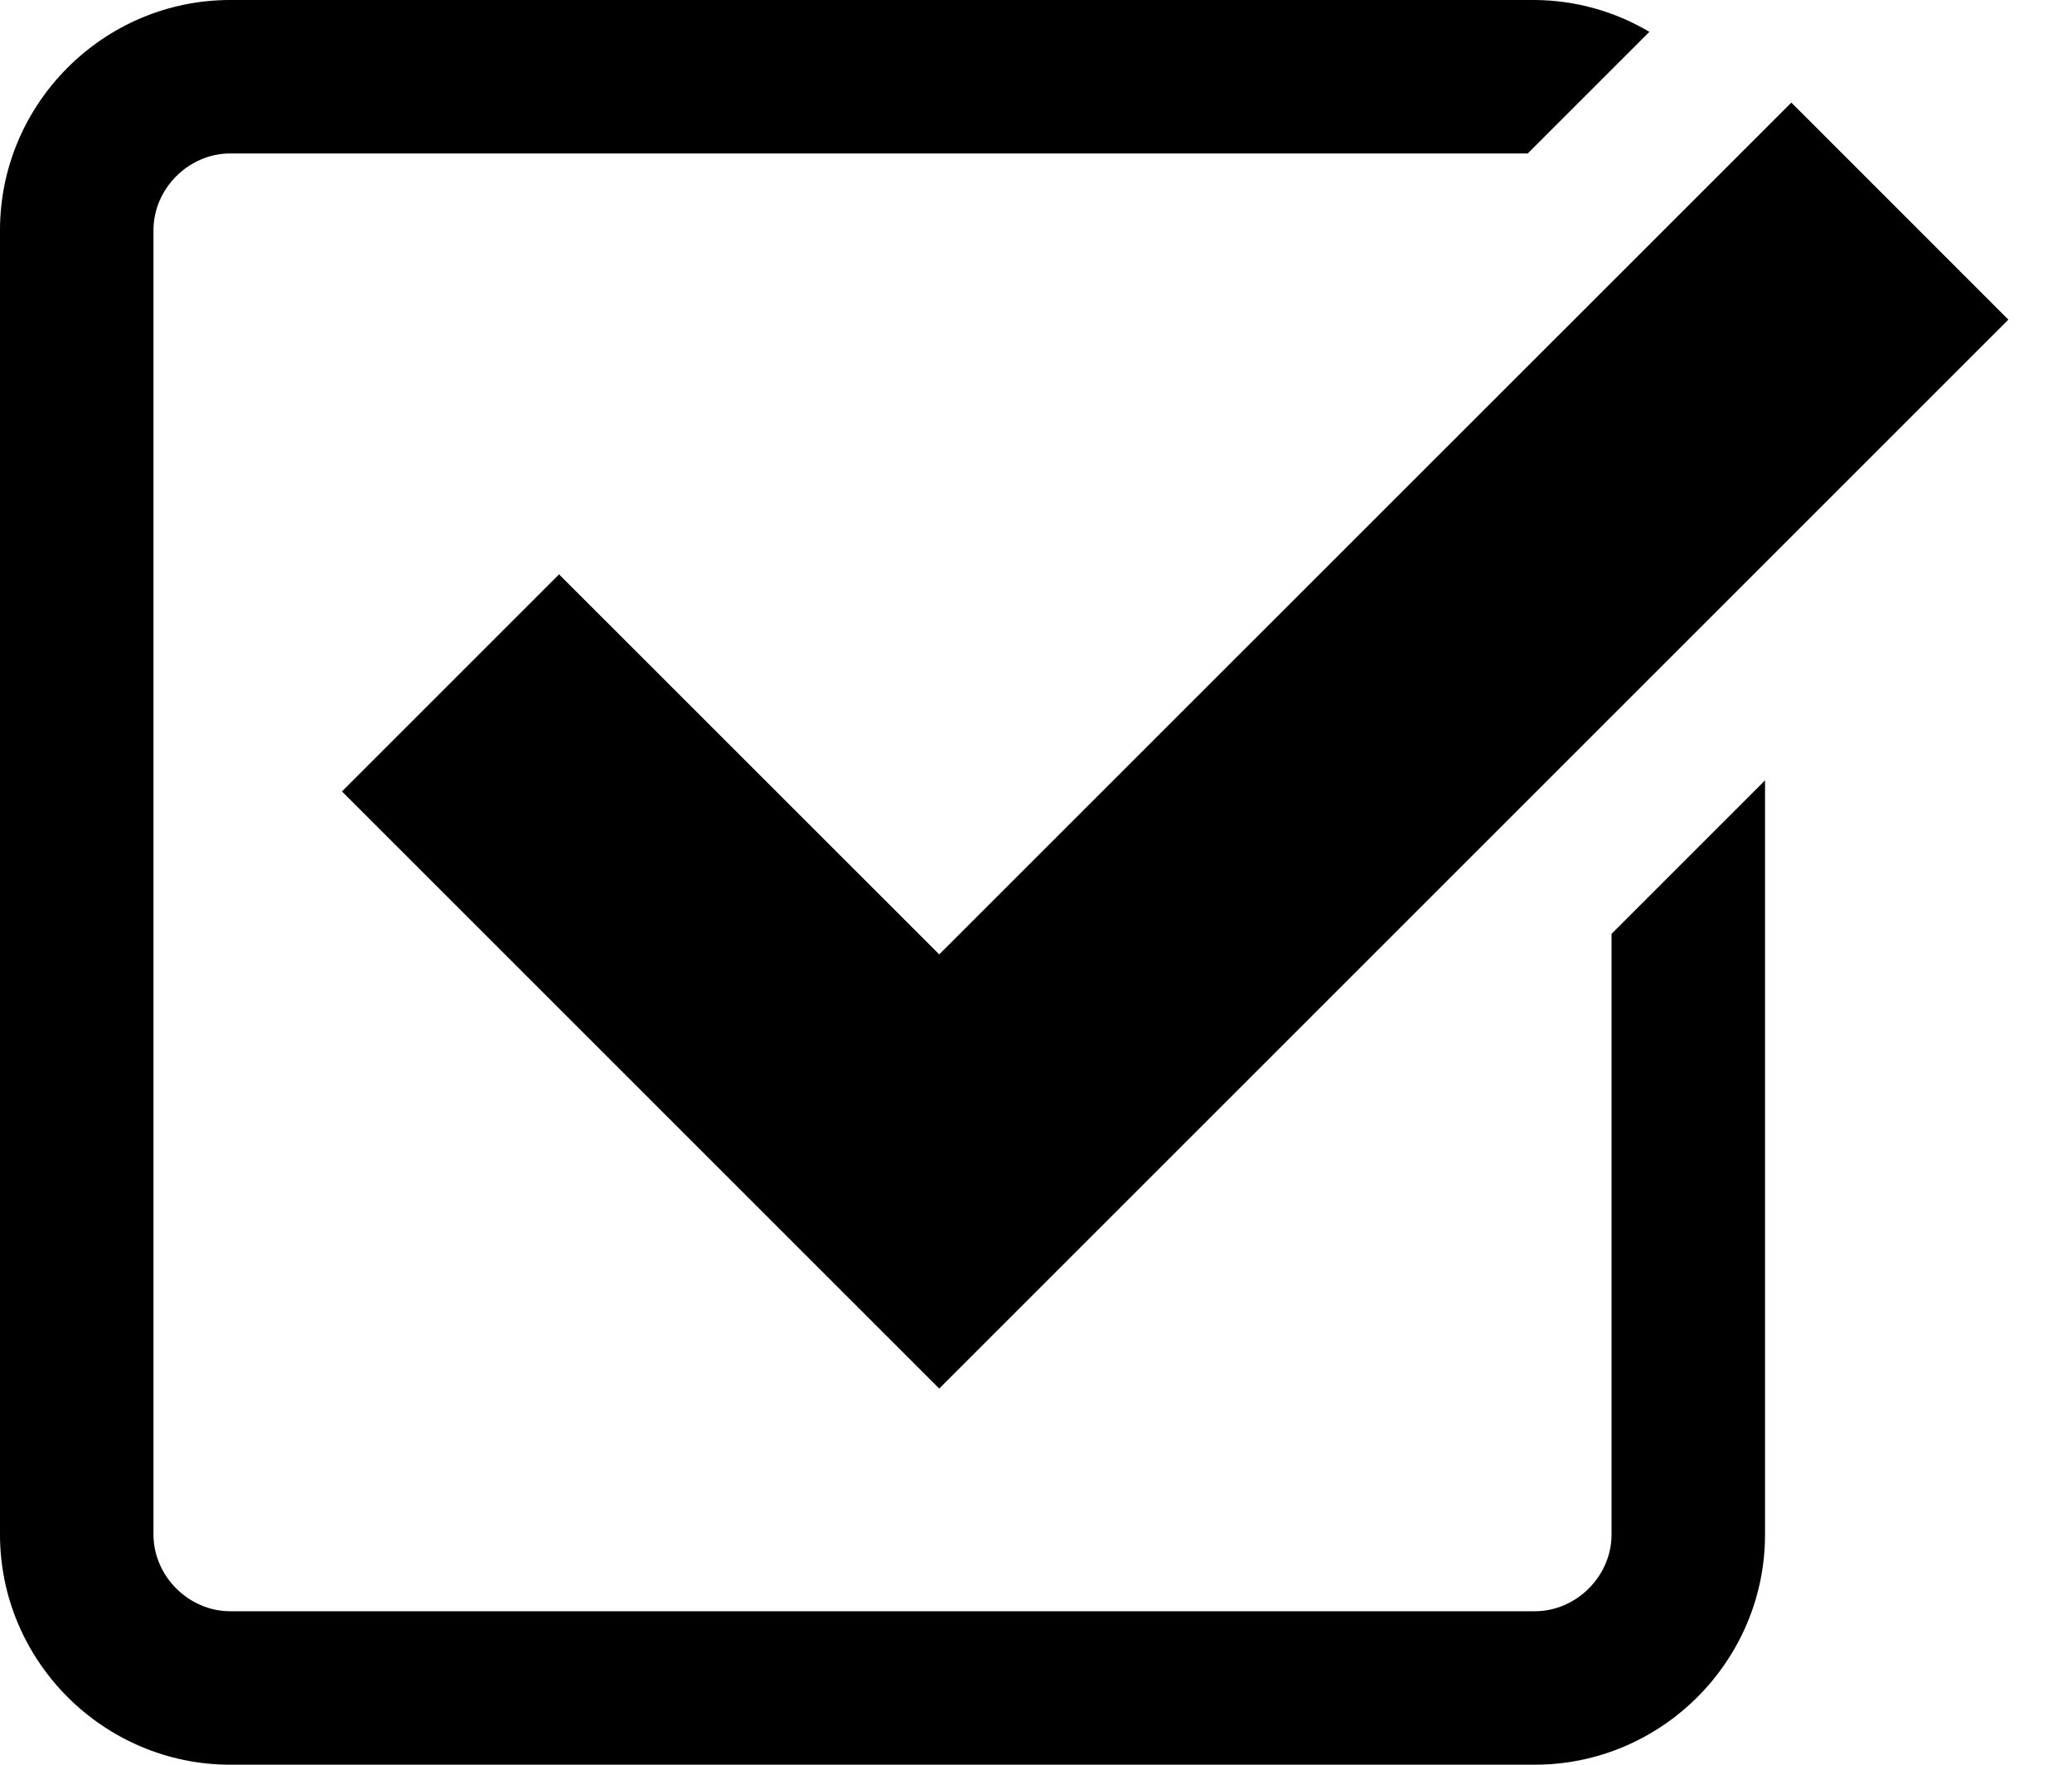
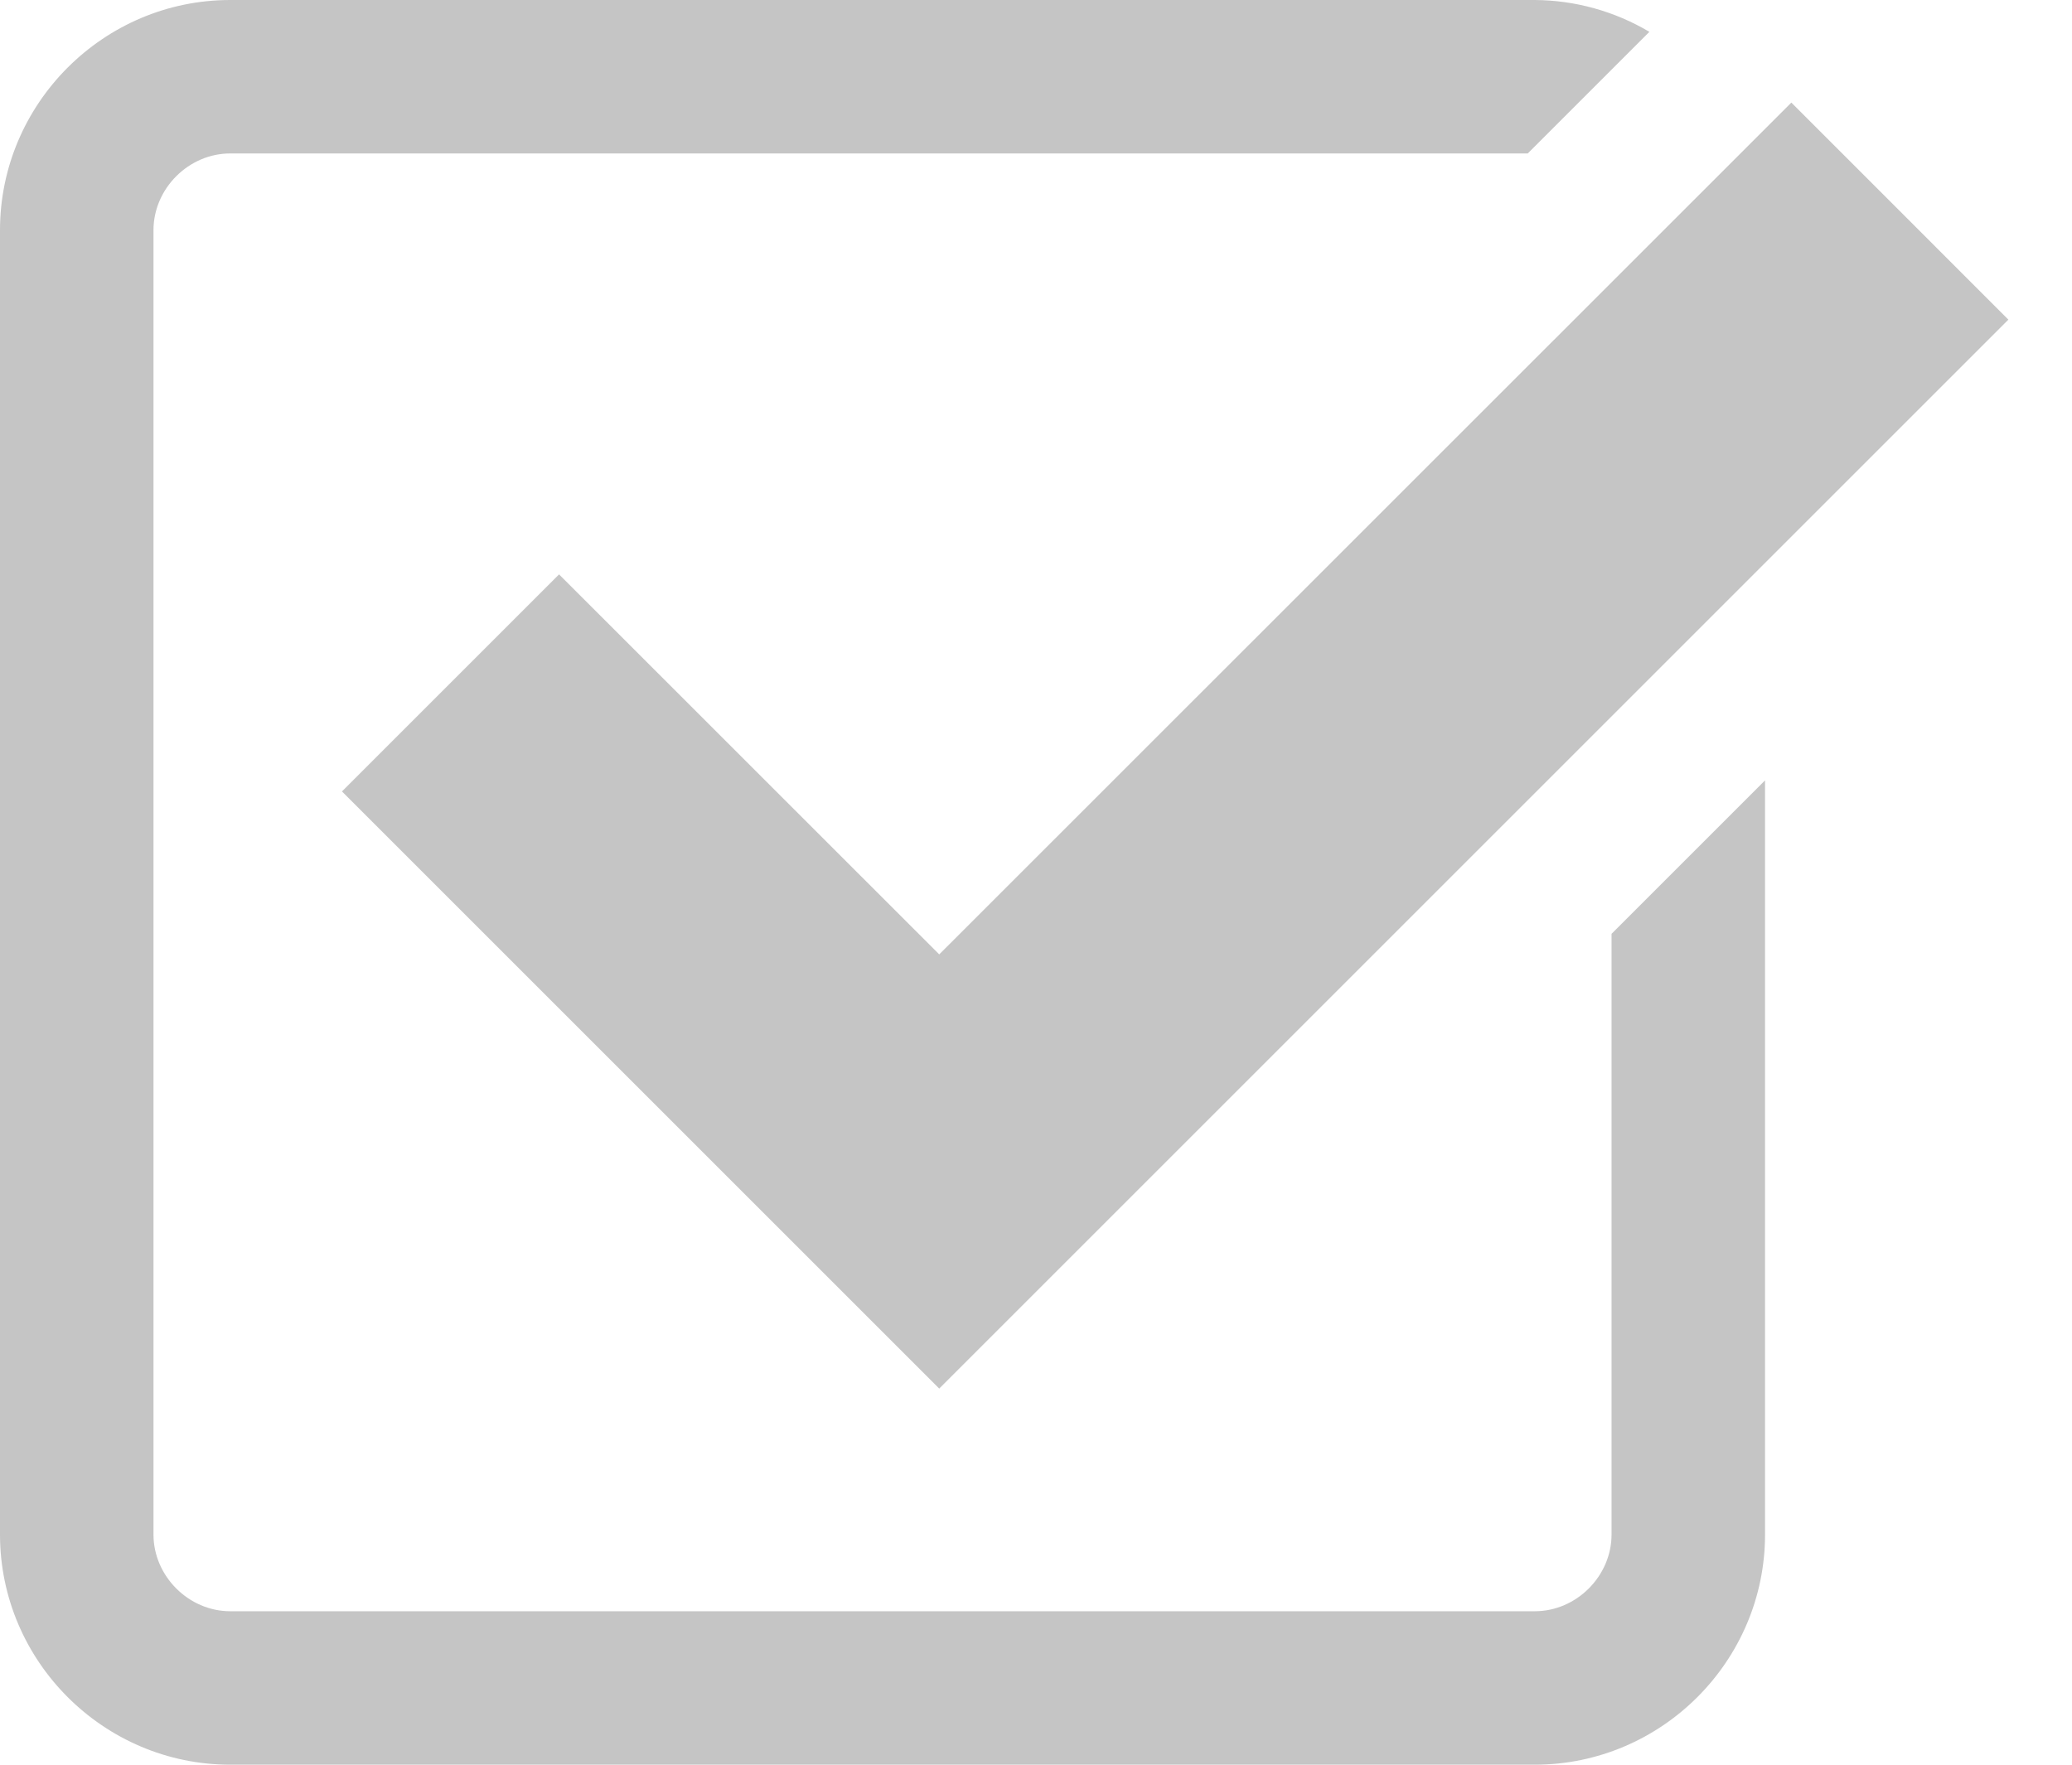
<svg xmlns="http://www.w3.org/2000/svg" width="27" height="23">
-   <path d="M7.285 7.486l-2.829 2.829 7.783 7.783L26.171 4.166l-2.828-2.829-11.104 11.102z" />
-   <path d="M21 20c0 .542-.458 1-1 1H3c-.542 0-1-.458-1-1V3c0-.542.458-1 1-1h16.908L21.493.415A2.96 2.96 0 0 0 20 0H3C1.35 0 0 1.35 0 3v17c0 1.65 1.35 3 3 3h17c1.65 0 3-1.35 3-3v-9.829l-2 2V20z" />
+   <path d="M7.285 7.486l-2.829 2.829 7.783 7.783L26.171 4.166l-2.828-2.829-11.104 11.102z" fill="#c5c5c5" />
+   <path d="M21 20c0 .542-.458 1-1 1H3c-.542 0-1-.458-1-1V3c0-.542.458-1 1-1h16.908L21.493.415A2.96 2.96 0 0 0 20 0H3C1.35 0 0 1.35 0 3v17c0 1.65 1.35 3 3 3h17c1.65 0 3-1.35 3-3v-9.829l-2 2V20z" fill="#c5c5c5" />
</svg>
